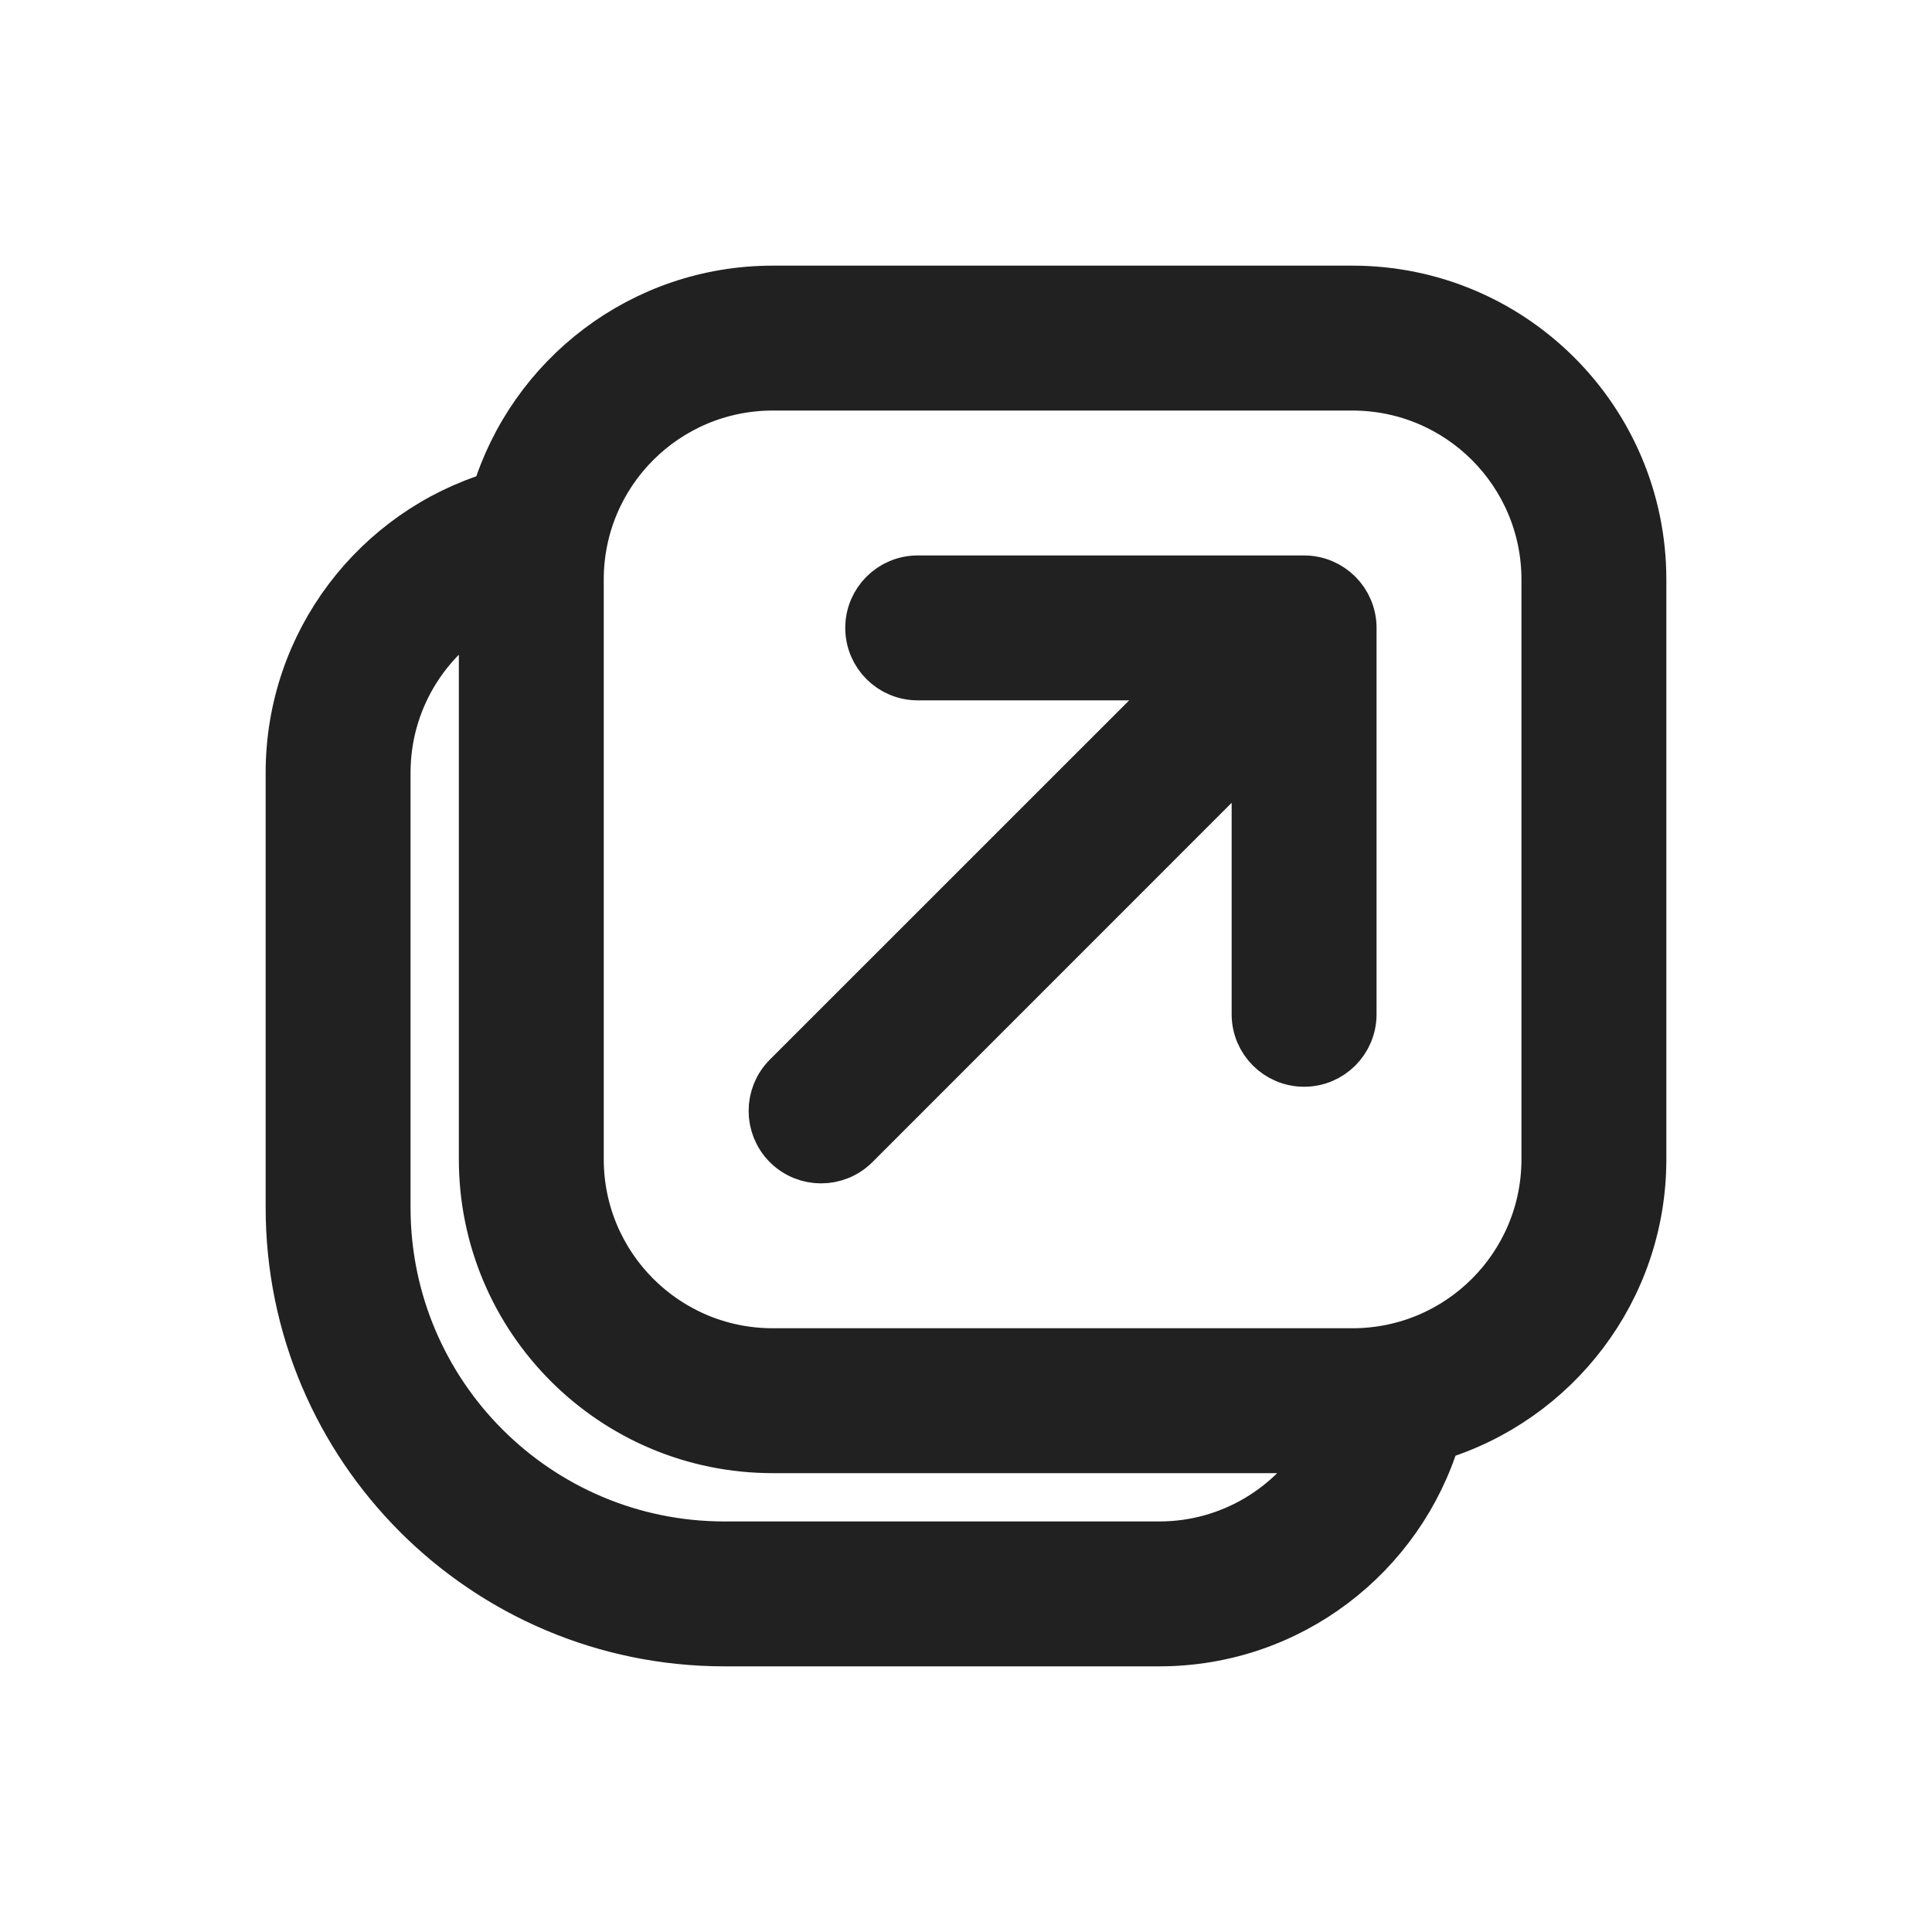
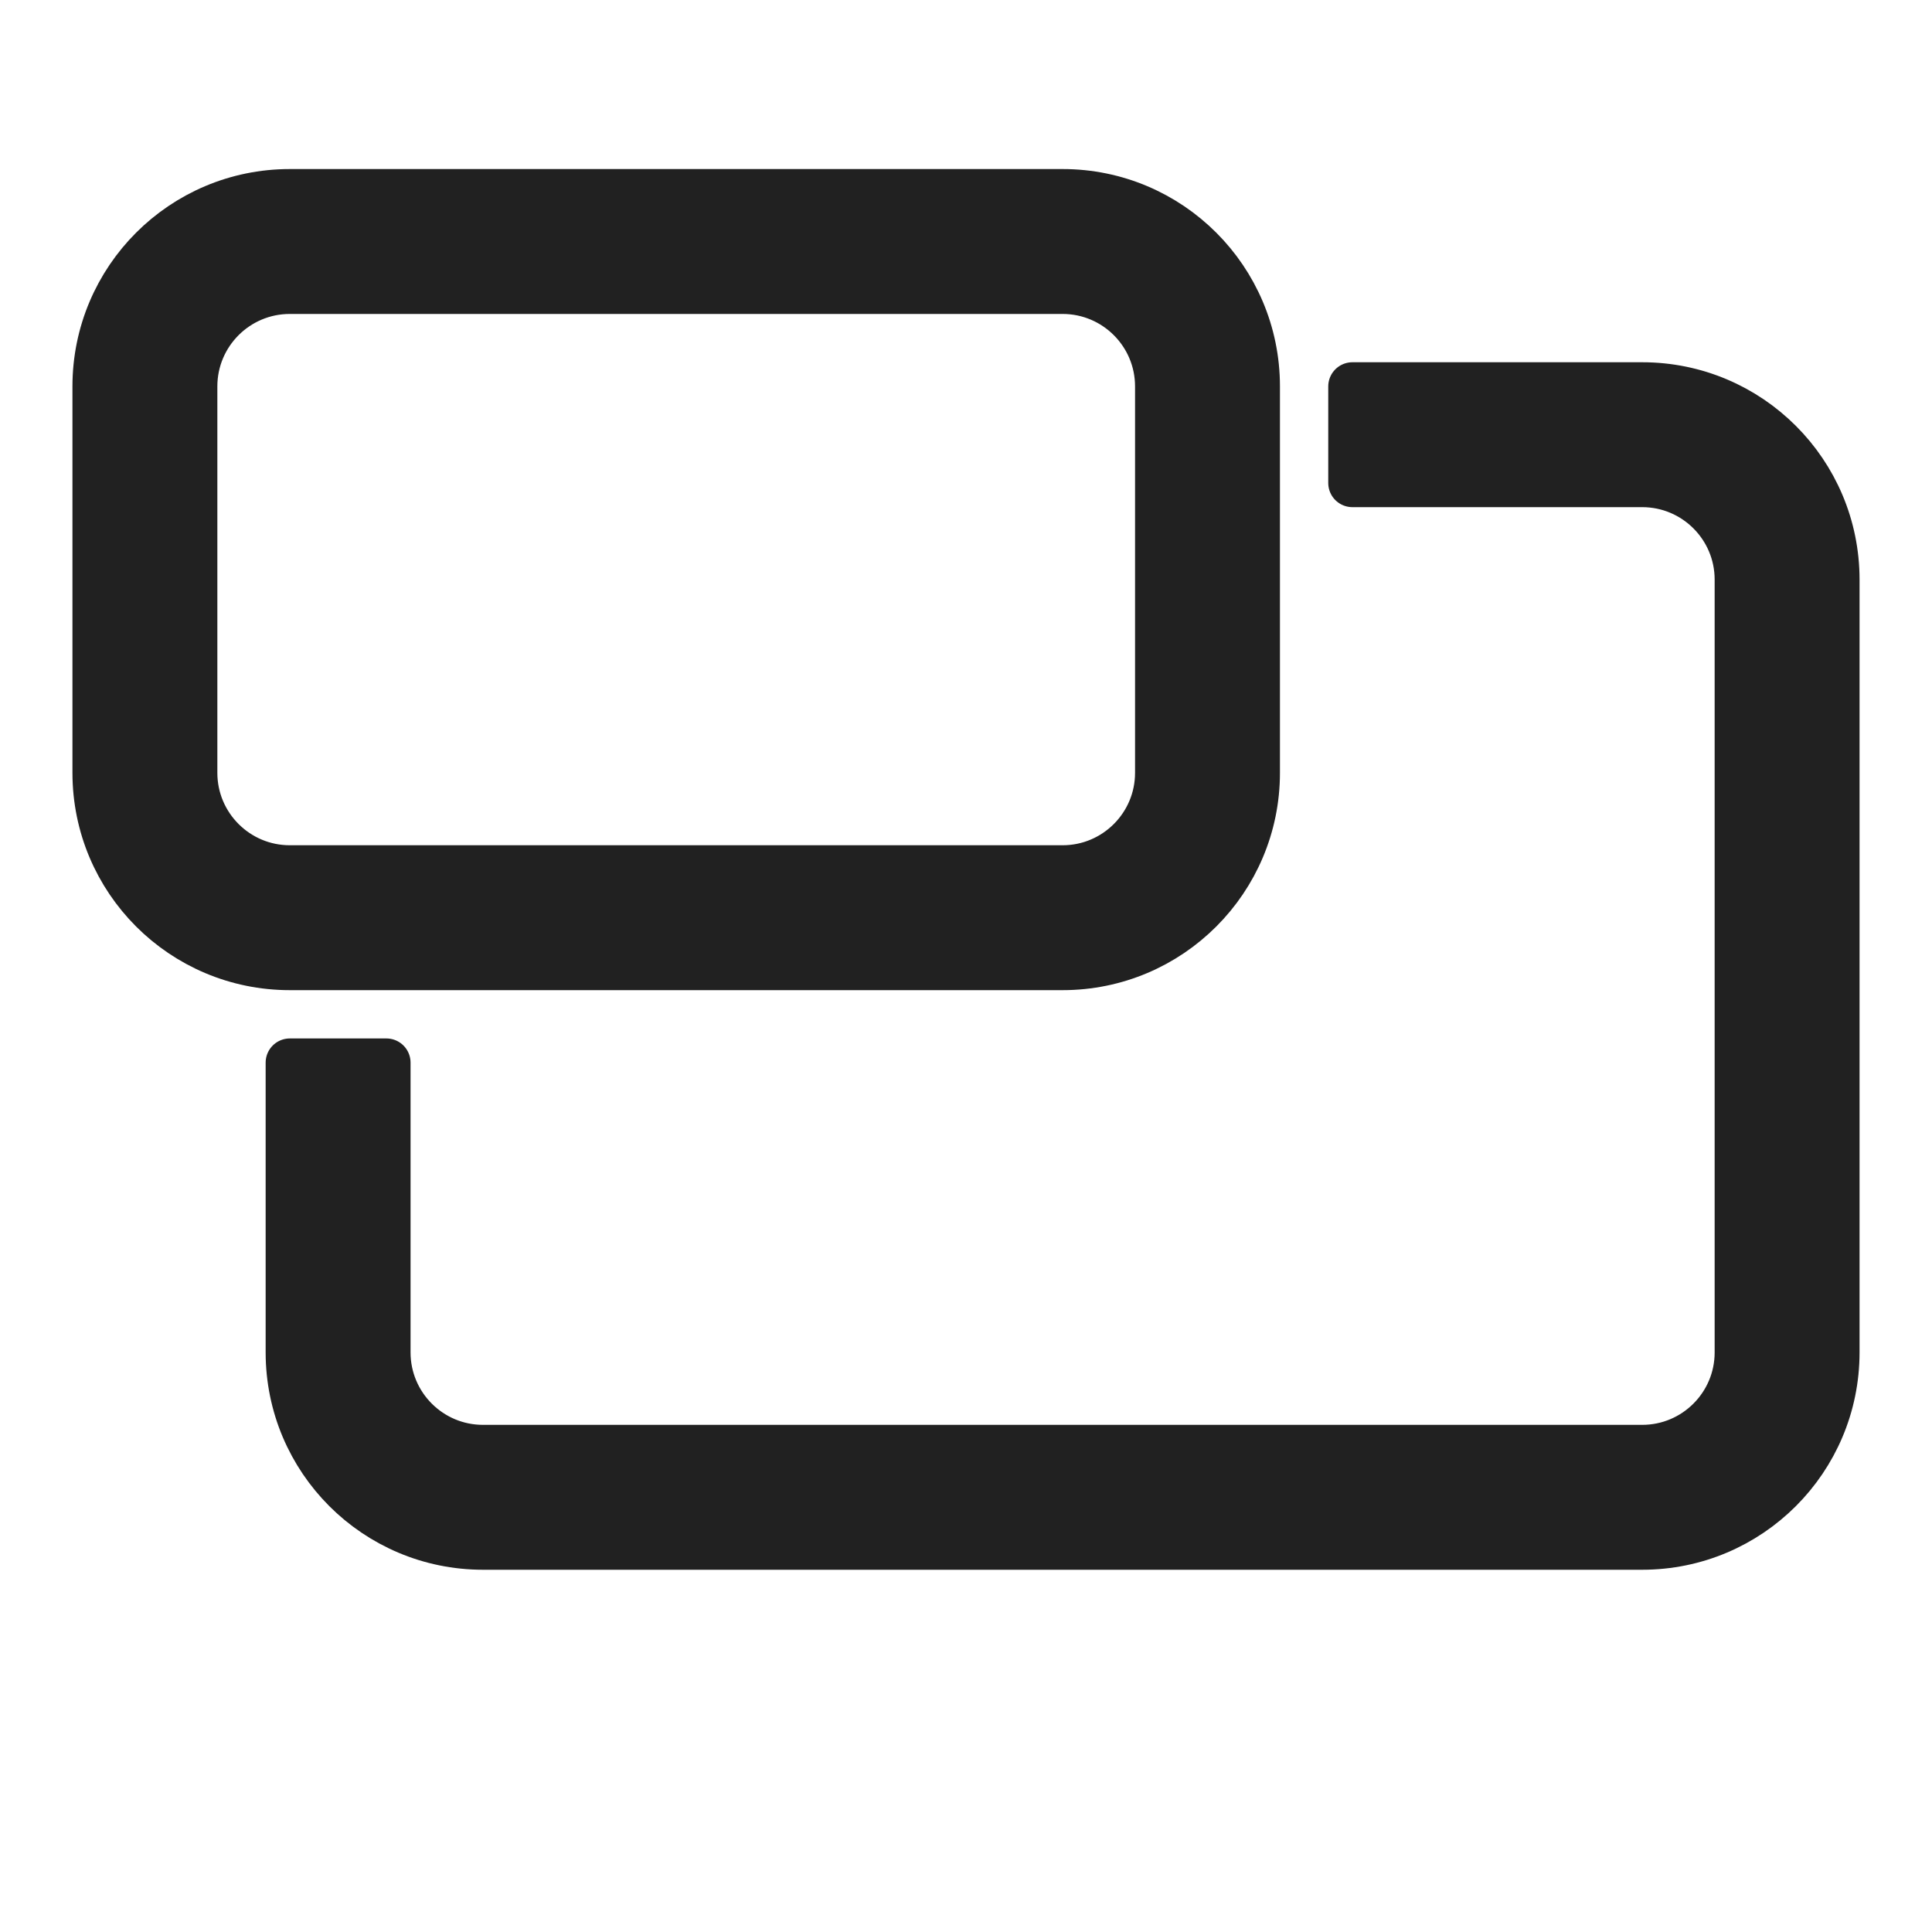
<svg xmlns="http://www.w3.org/2000/svg" width="20" height="20" viewBox="0 0 20 20" fill="none" stroke="#212121" stroke-width="0.5" stroke-linejoin="round" stroke-linecap="round">
-   <path d="M14 3C15.657 3 17 4.343 17 6V12C17 13.354 16.102 14.498 14.869 14.871C14.496 16.103 13.354 17 12 17H7.5C5.015 17 3 14.985 3 12.5V8C3 6.646 3.897 5.502 5.129 5.129C5.502 3.897 6.646 3 8 3H14ZM5 6.271C4.402 6.616 4 7.26 4 8V12.5C4 14.433 5.567 16 7.5 16H12C12.74 16 13.383 15.597 13.729 15H8C6.343 15 5 13.657 5 12V6.271ZM8 4C6.895 4 6 4.895 6 6V12C6 13.105 6.895 14 8 14H14C15.105 14 16 13.105 16 12V6C16 4.895 15.105 4 14 4H8ZM13.5 6C13.776 6 14 6.224 14 6.5V10.5C14 10.776 13.776 11 13.5 11C13.224 11 13 10.776 13 10.5V7.707L8.854 11.854C8.658 12.049 8.342 12.049 8.146 11.854C7.951 11.658 7.951 11.342 8.146 11.146L12.293 7H9.5C9.224 7 9 6.776 9 6.5C9 6.224 9.224 6 9.5 6H13.5Z" fill="#212121" />
+   <path d="M3 2C1.895 2 1 2.895 1 4V8C1 9.105 1.895 10 3 10H11C12.105 10 13 9.105 13 8V4C13 2.895 12.105 2 11 2H3ZM2 4C2 3.448 2.448 3 3 3H11C11.552 3 12 3.448 12 4V8C12 8.552 11.552 9 11 9H3C2.448 9 2 8.552 2 8V4ZM3 14V11H4V14C4 14.552 4.448 15 5 15H17C17.552 15 18 14.552 18 14V6C18 5.448 17.552 5 17 5H14V4H17C18.105 4 19 4.895 19 6V14C19 15.105 18.105 16 17 16H5C3.895 16 3 15.105 3 14Z" fill="#212121" />
</svg>
